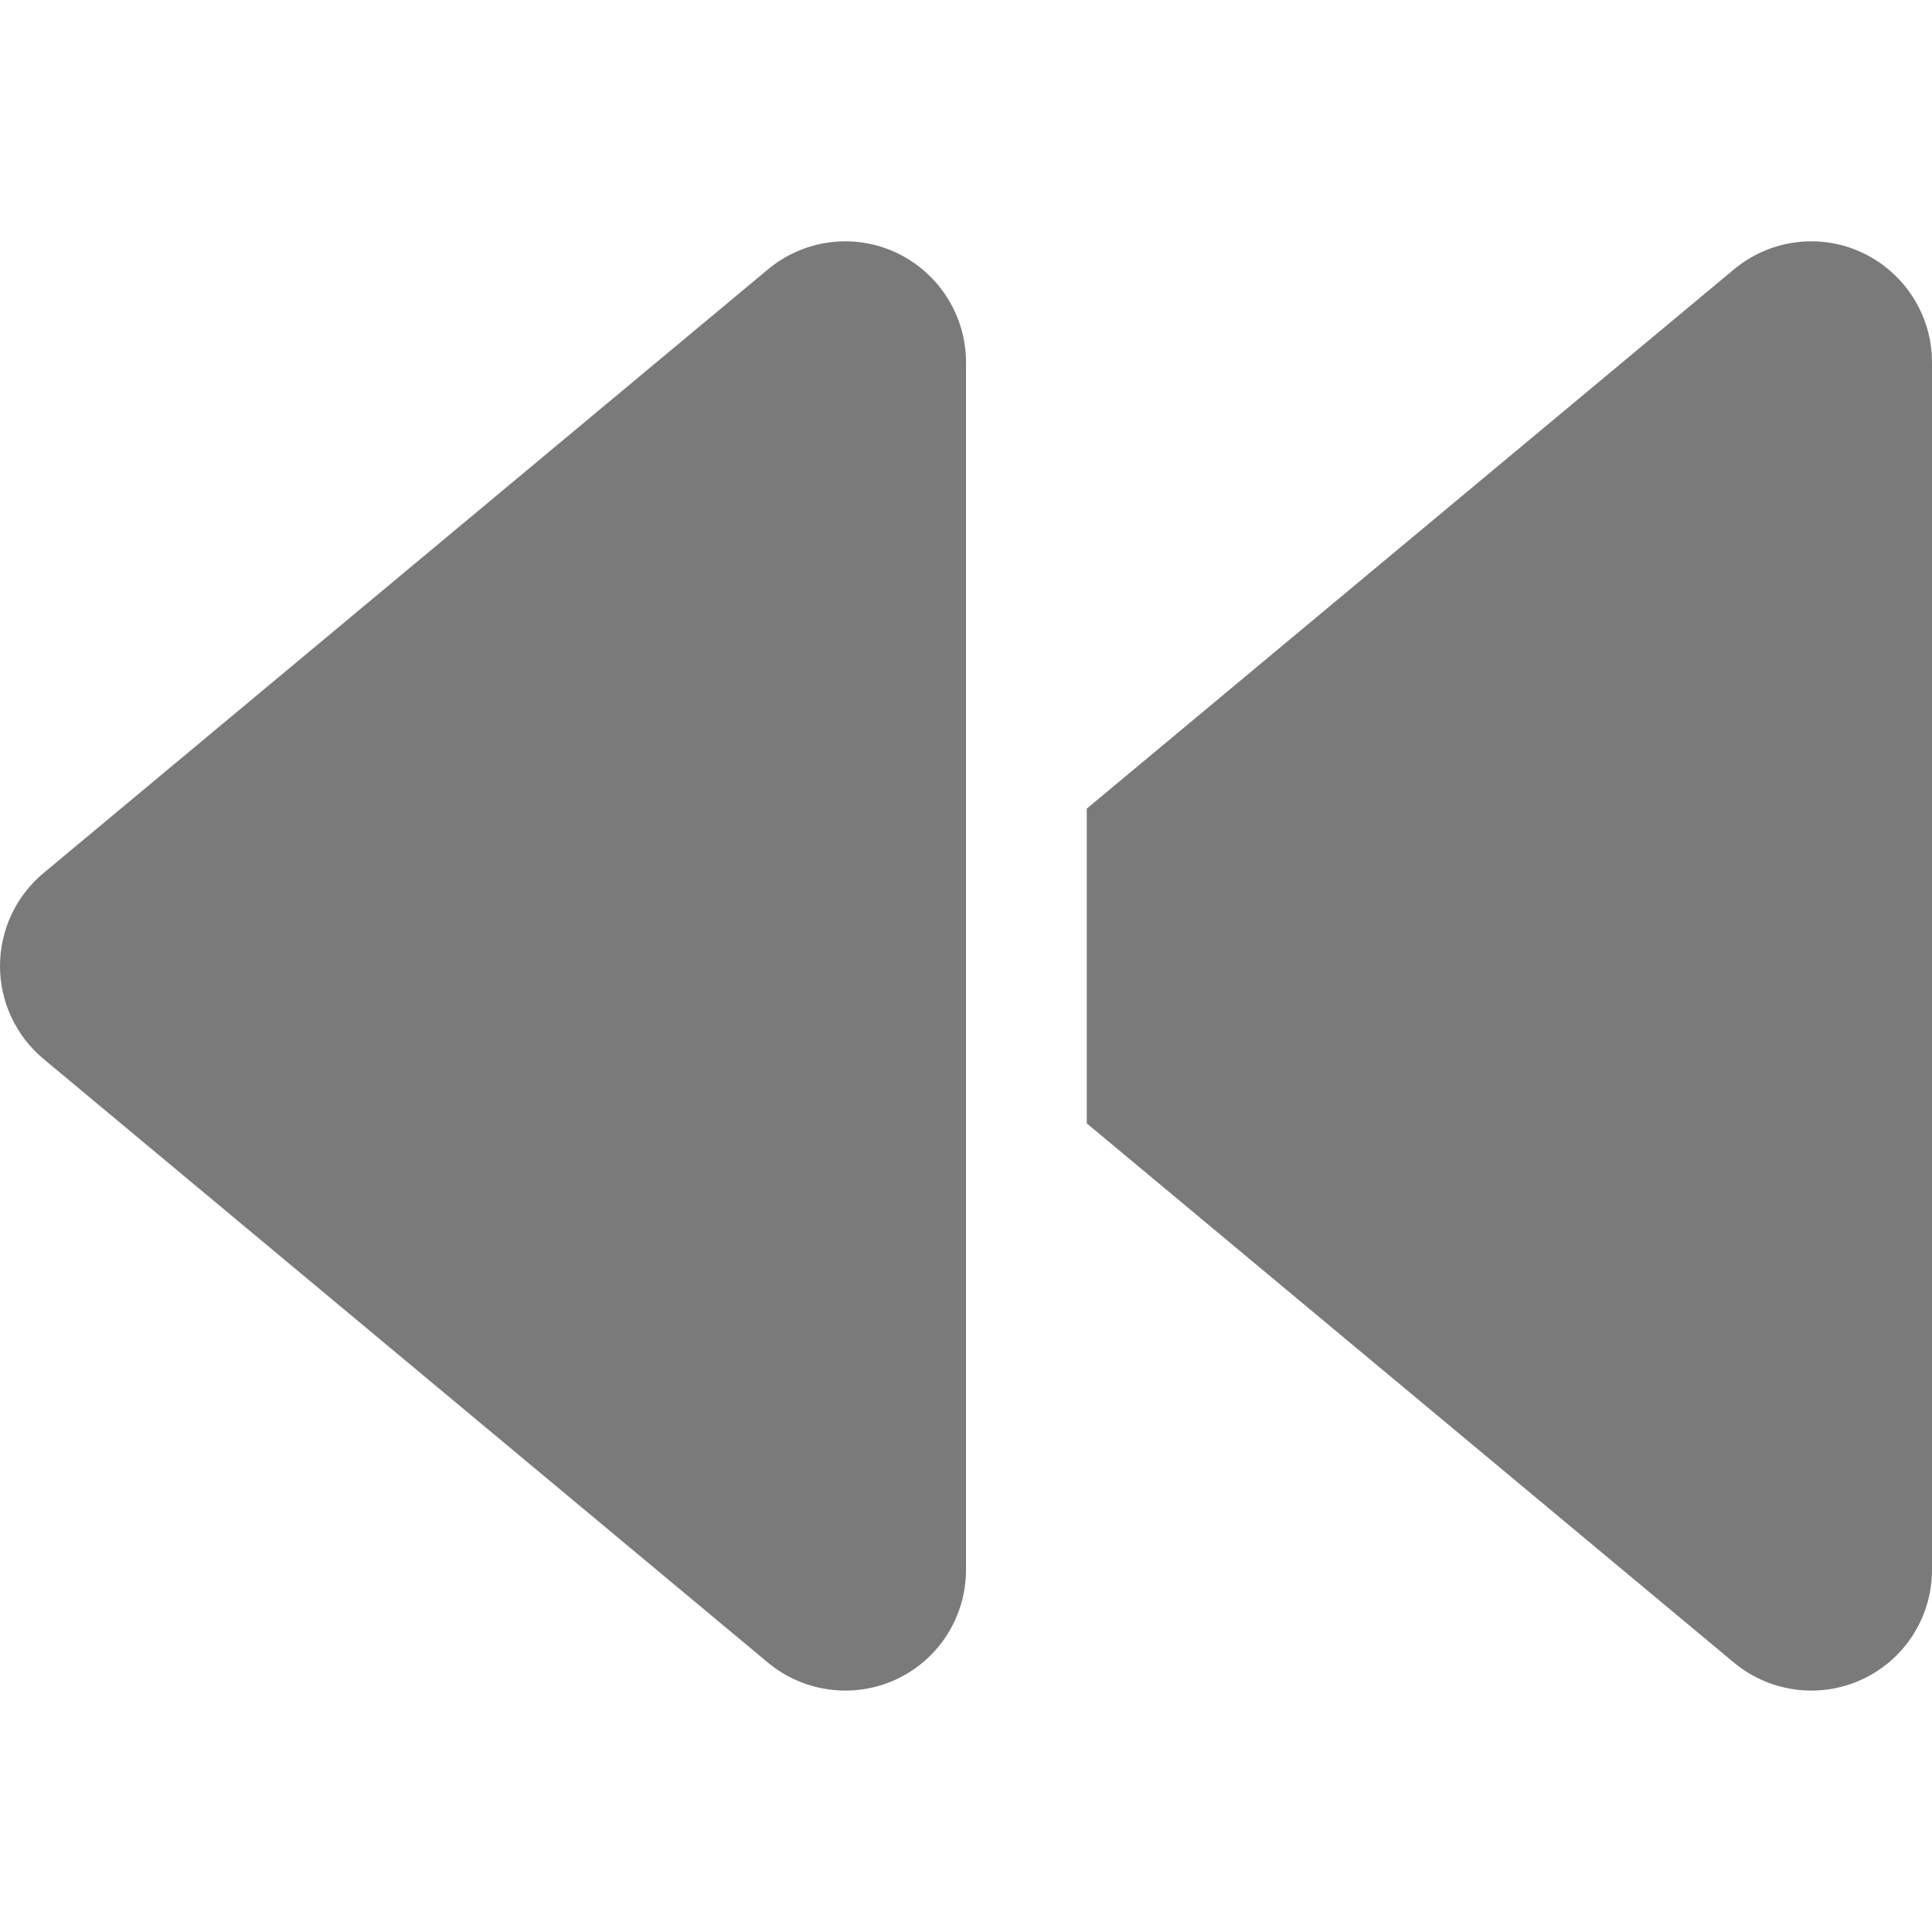
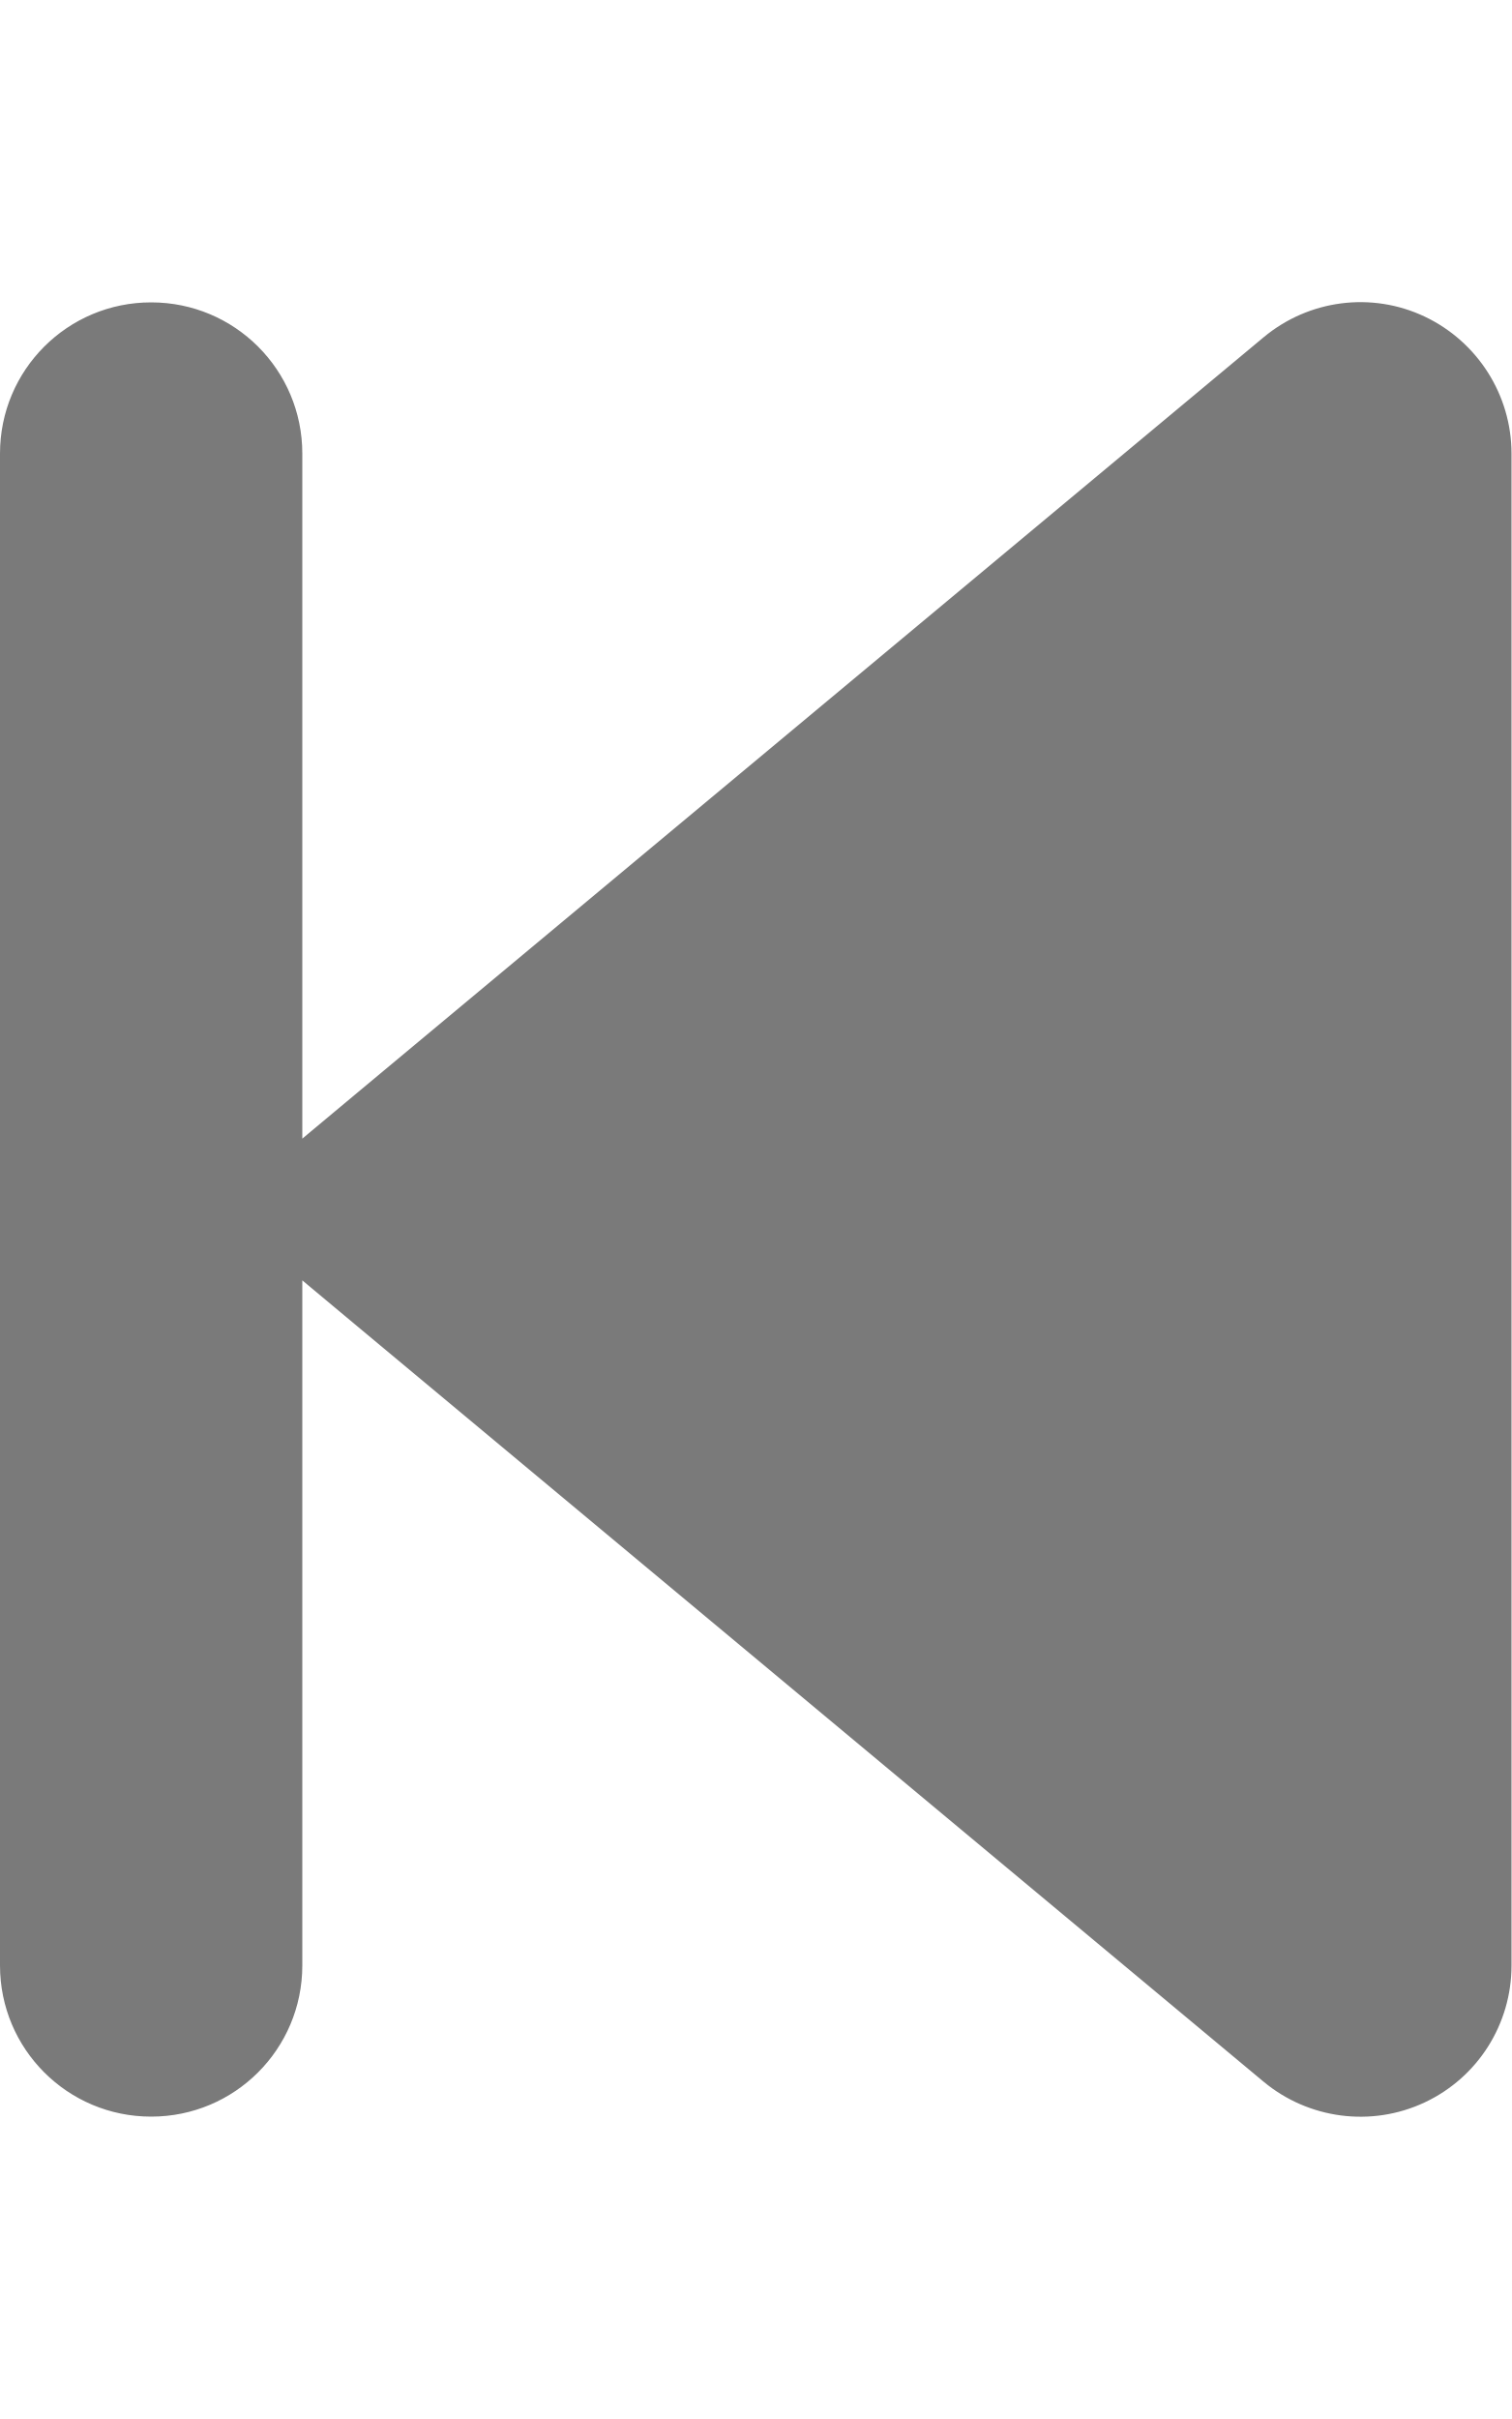
- <svg xmlns="http://www.w3.org/2000/svg" viewBox="0 0 512 512" fill="#222" fill-opacity="0.6">
-   <path d="M459.5 440.6c9.5 7.9 22.8 9.7 34.1 4.4s18.4-16.6 18.4-29l0-320c0-12.4-7.2-23.7-18.4-29s-24.5-3.6-34.1 4.4L288 214.3l0 41.7 0 41.7L459.5 440.6zM256 352l0-96 0-128 0-32c0-12.4-7.2-23.7-18.4-29s-24.5-3.6-34.1 4.4l-192 160C4.2 237.5 0 246.5 0 256s4.2 18.5 11.5 24.6l192 160c9.5 7.9 22.8 9.7 34.1 4.4s18.4-16.6 18.4-29l0-64z" />
+ <svg xmlns="http://www.w3.org/2000/svg" viewBox="0 0 320 512" fill="#222" fill-opacity="0.6">
+   <path d="M267.5 440.6c9.5 7.9 22.8 9.7 34.1 4.4s18.4-16.6 18.4-29l0-320c0-12.4-7.2-23.7-18.4-29s-24.5-3.6-34.1 4.4l-192 160L64 241 64 96c0-17.7-14.3-32-32-32S0 78.3 0 96L0 416c0 17.7 14.3 32 32 32s32-14.3 32-32l0-145 11.5 9.6 192 160z" />
</svg>
